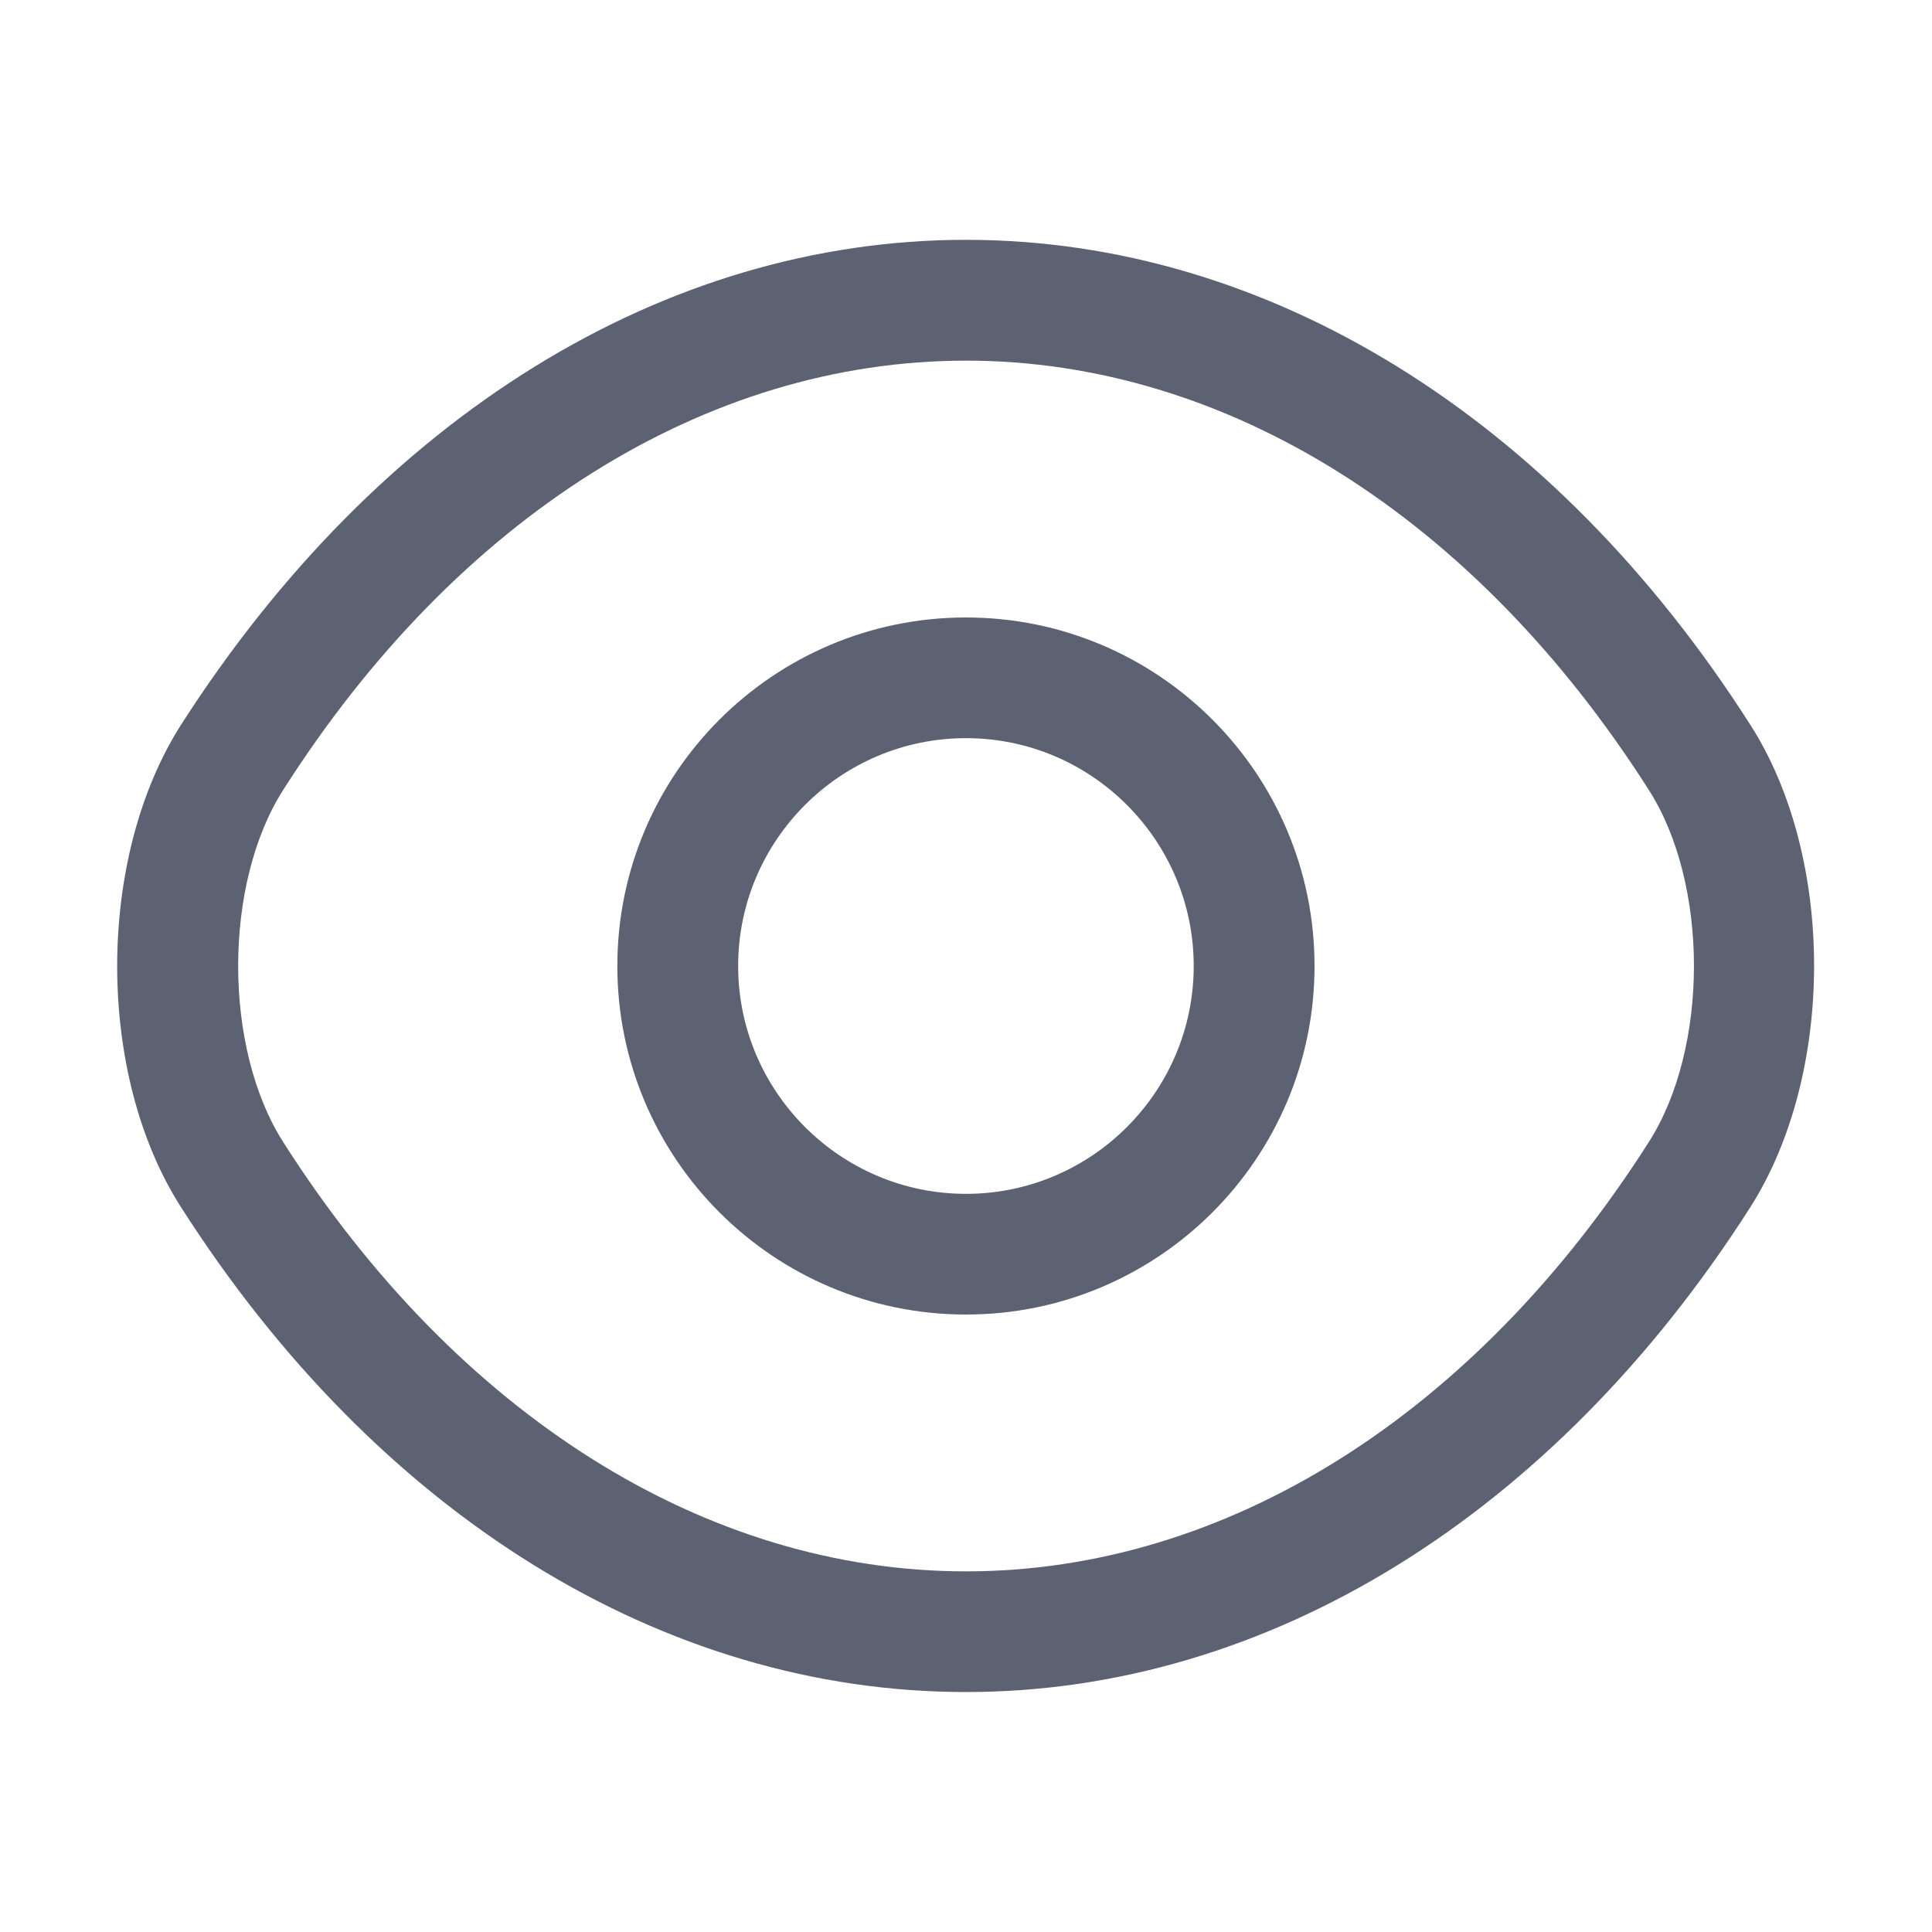
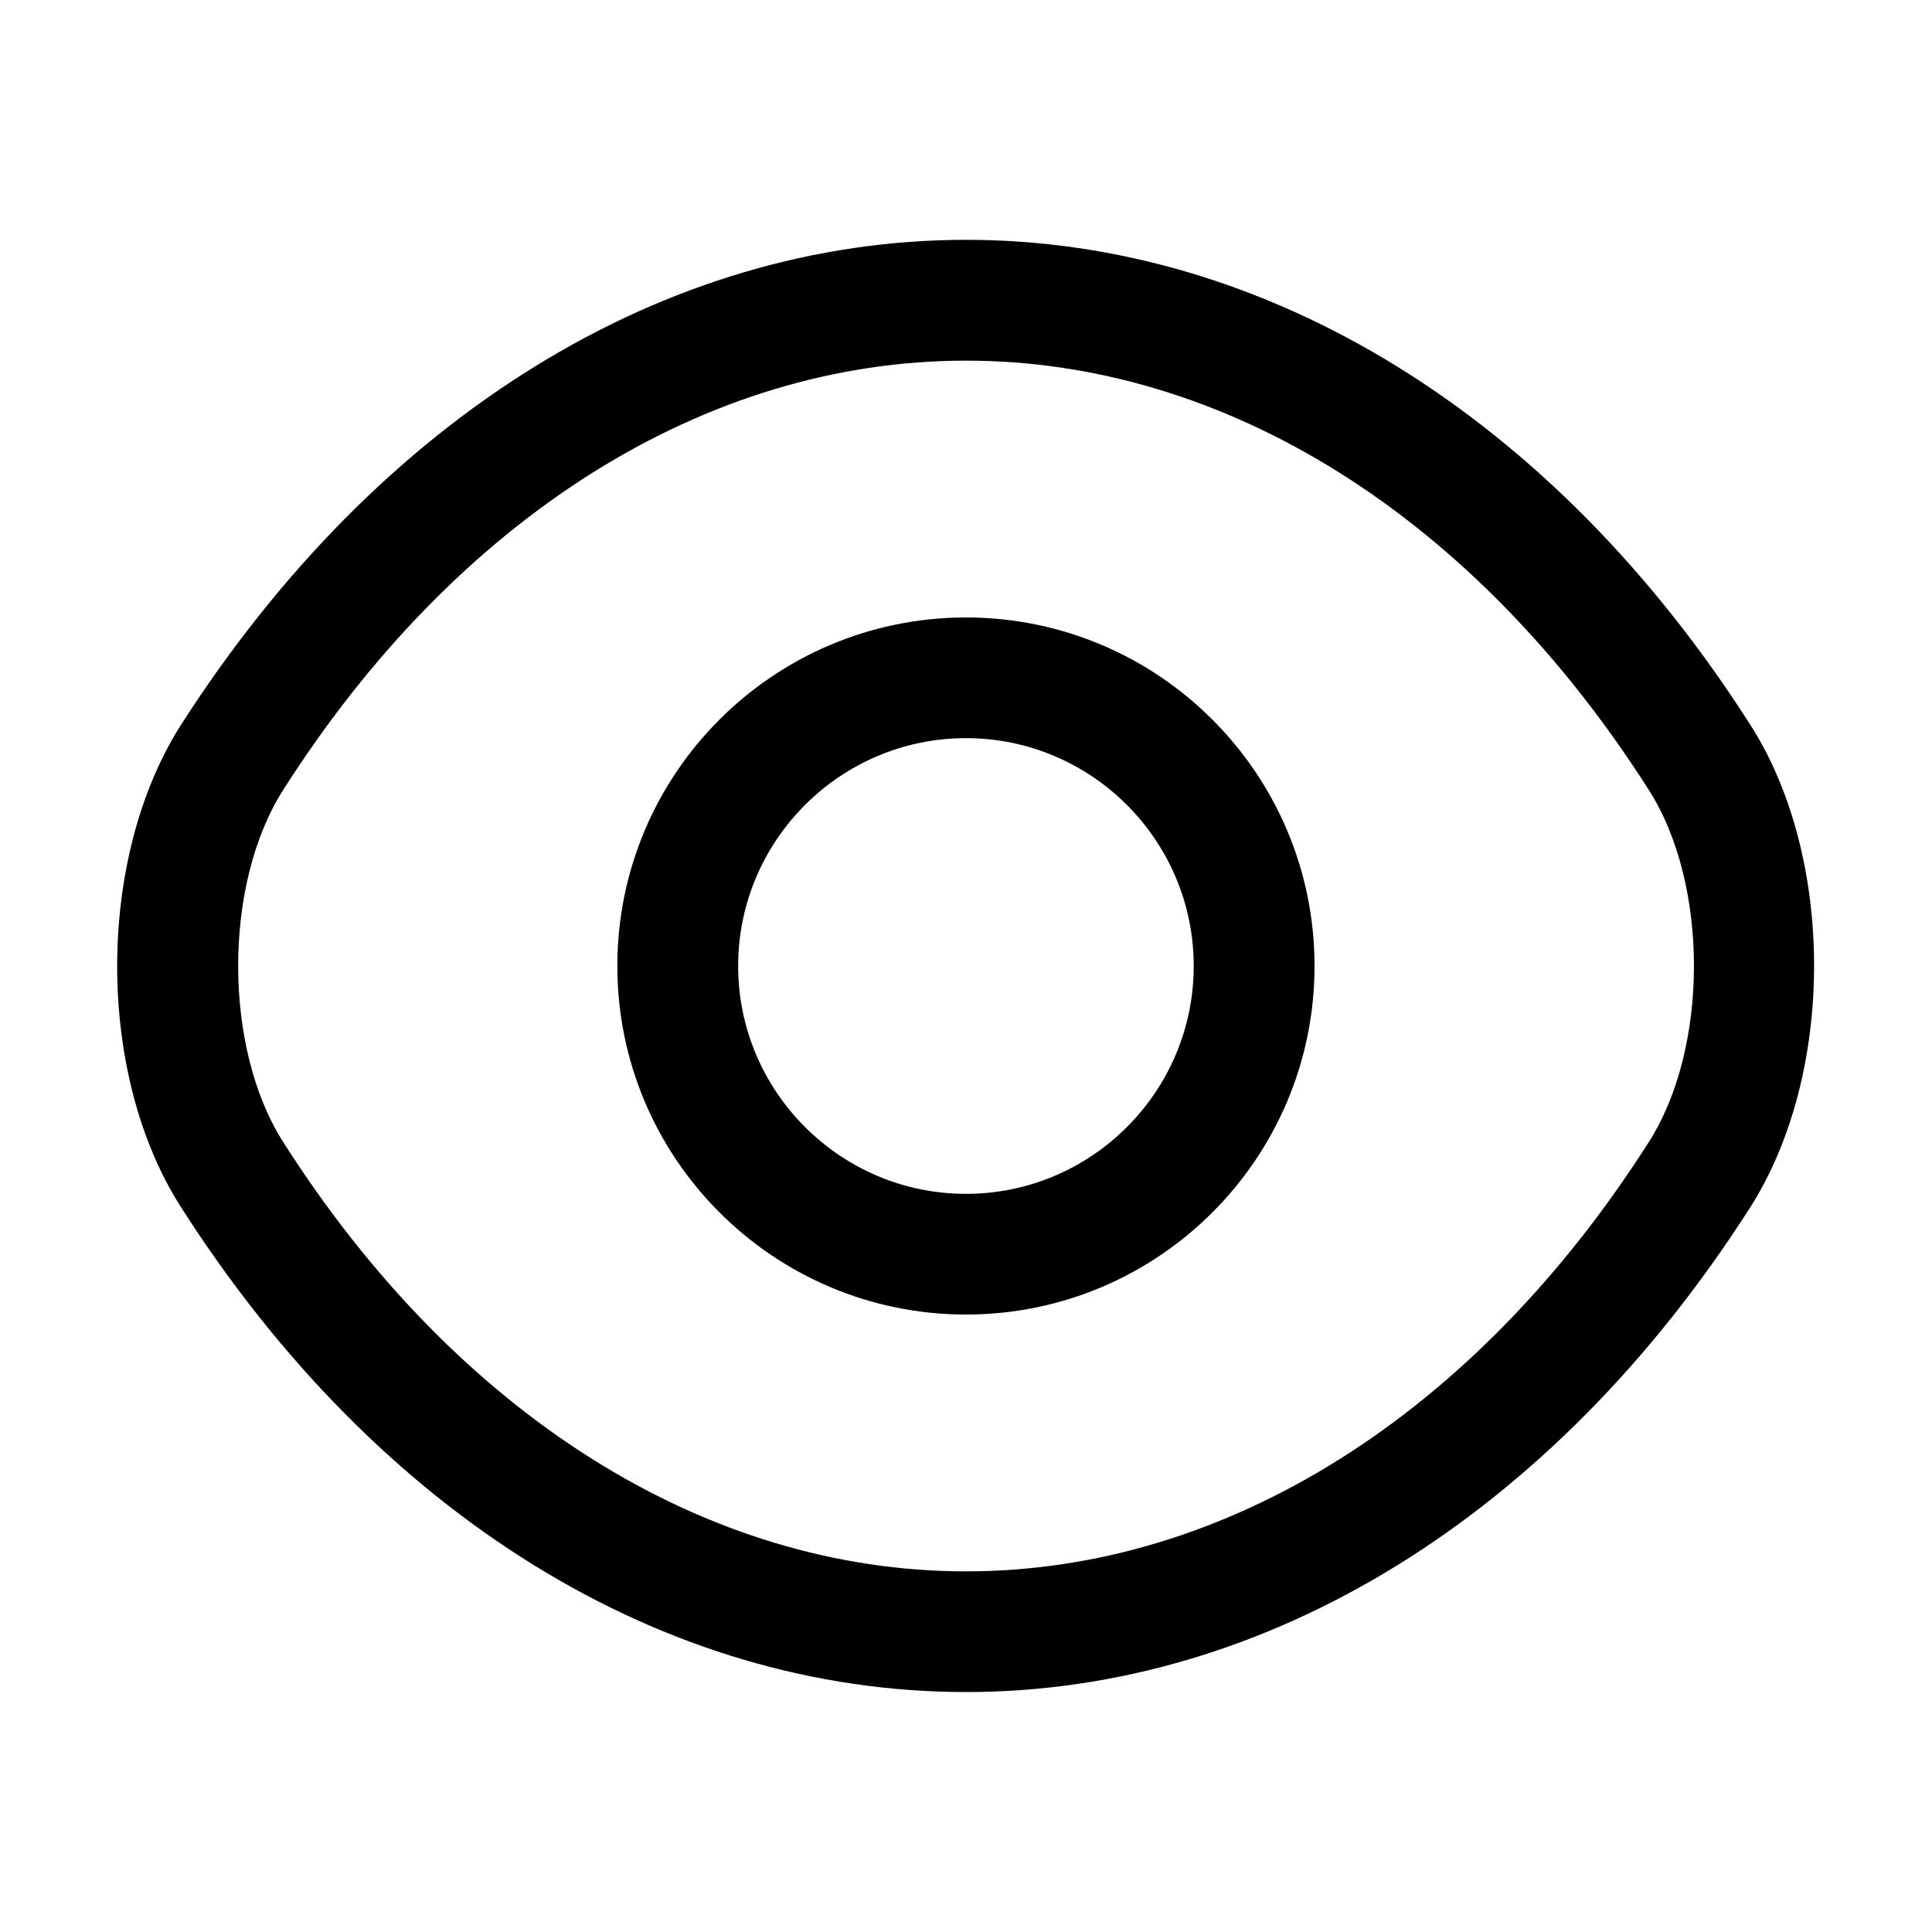
<svg xmlns="http://www.w3.org/2000/svg" width="15" height="15" viewBox="0 0 15 15" fill="none">
-   <path d="M7.5 10.206C6.006 10.206 4.793 8.994 4.793 7.5C4.793 6.006 6.006 4.794 7.5 4.794C8.993 4.794 10.206 6.006 10.206 7.5C10.206 8.994 8.993 10.206 7.5 10.206ZM7.5 5.731C6.525 5.731 5.731 6.525 5.731 7.5C5.731 8.475 6.525 9.269 7.5 9.269C8.475 9.269 9.268 8.475 9.268 7.5C9.268 6.525 8.475 5.731 7.5 5.731Z" fill="#5D6273" />
-   <path d="M7.5 13.137C5.15 13.137 2.932 11.762 1.407 9.375C0.744 8.344 0.744 6.662 1.407 5.625C2.938 3.237 5.157 1.862 7.5 1.862C9.844 1.862 12.063 3.237 13.588 5.625C14.25 6.656 14.25 8.337 13.588 9.375C12.063 11.762 9.844 13.137 7.5 13.137ZM7.5 2.8C5.482 2.8 3.55 4.012 2.2 6.131C1.732 6.862 1.732 8.137 2.2 8.869C3.55 10.987 5.482 12.2 7.5 12.2C9.519 12.2 11.45 10.987 12.8 8.869C13.269 8.137 13.269 6.862 12.8 6.131C11.45 4.012 9.519 2.8 7.5 2.8Z" fill="#5D6273" />
+   <path d="M7.5 10.206C6.006 10.206 4.793 8.994 4.793 7.5C4.793 6.006 6.006 4.794 7.5 4.794C8.993 4.794 10.206 6.006 10.206 7.5C10.206 8.994 8.993 10.206 7.5 10.206ZM7.5 5.731C6.525 5.731 5.731 6.525 5.731 7.5C5.731 8.475 6.525 9.269 7.5 9.269C8.475 9.269 9.268 8.475 9.268 7.5C9.268 6.525 8.475 5.731 7.5 5.731Z" fill="black" />
+   <path d="M7.5 13.137C5.15 13.137 2.932 11.762 1.407 9.375C0.744 8.344 0.744 6.662 1.407 5.625C2.938 3.237 5.157 1.862 7.5 1.862C9.844 1.862 12.063 3.237 13.588 5.625C14.25 6.656 14.25 8.337 13.588 9.375C12.063 11.762 9.844 13.137 7.5 13.137ZM7.5 2.8C5.482 2.8 3.55 4.012 2.2 6.131C1.732 6.862 1.732 8.137 2.2 8.869C3.55 10.987 5.482 12.2 7.5 12.2C9.519 12.2 11.45 10.987 12.8 8.869C13.269 8.137 13.269 6.862 12.8 6.131C11.45 4.012 9.519 2.8 7.5 2.8Z" fill="black" />
</svg>
